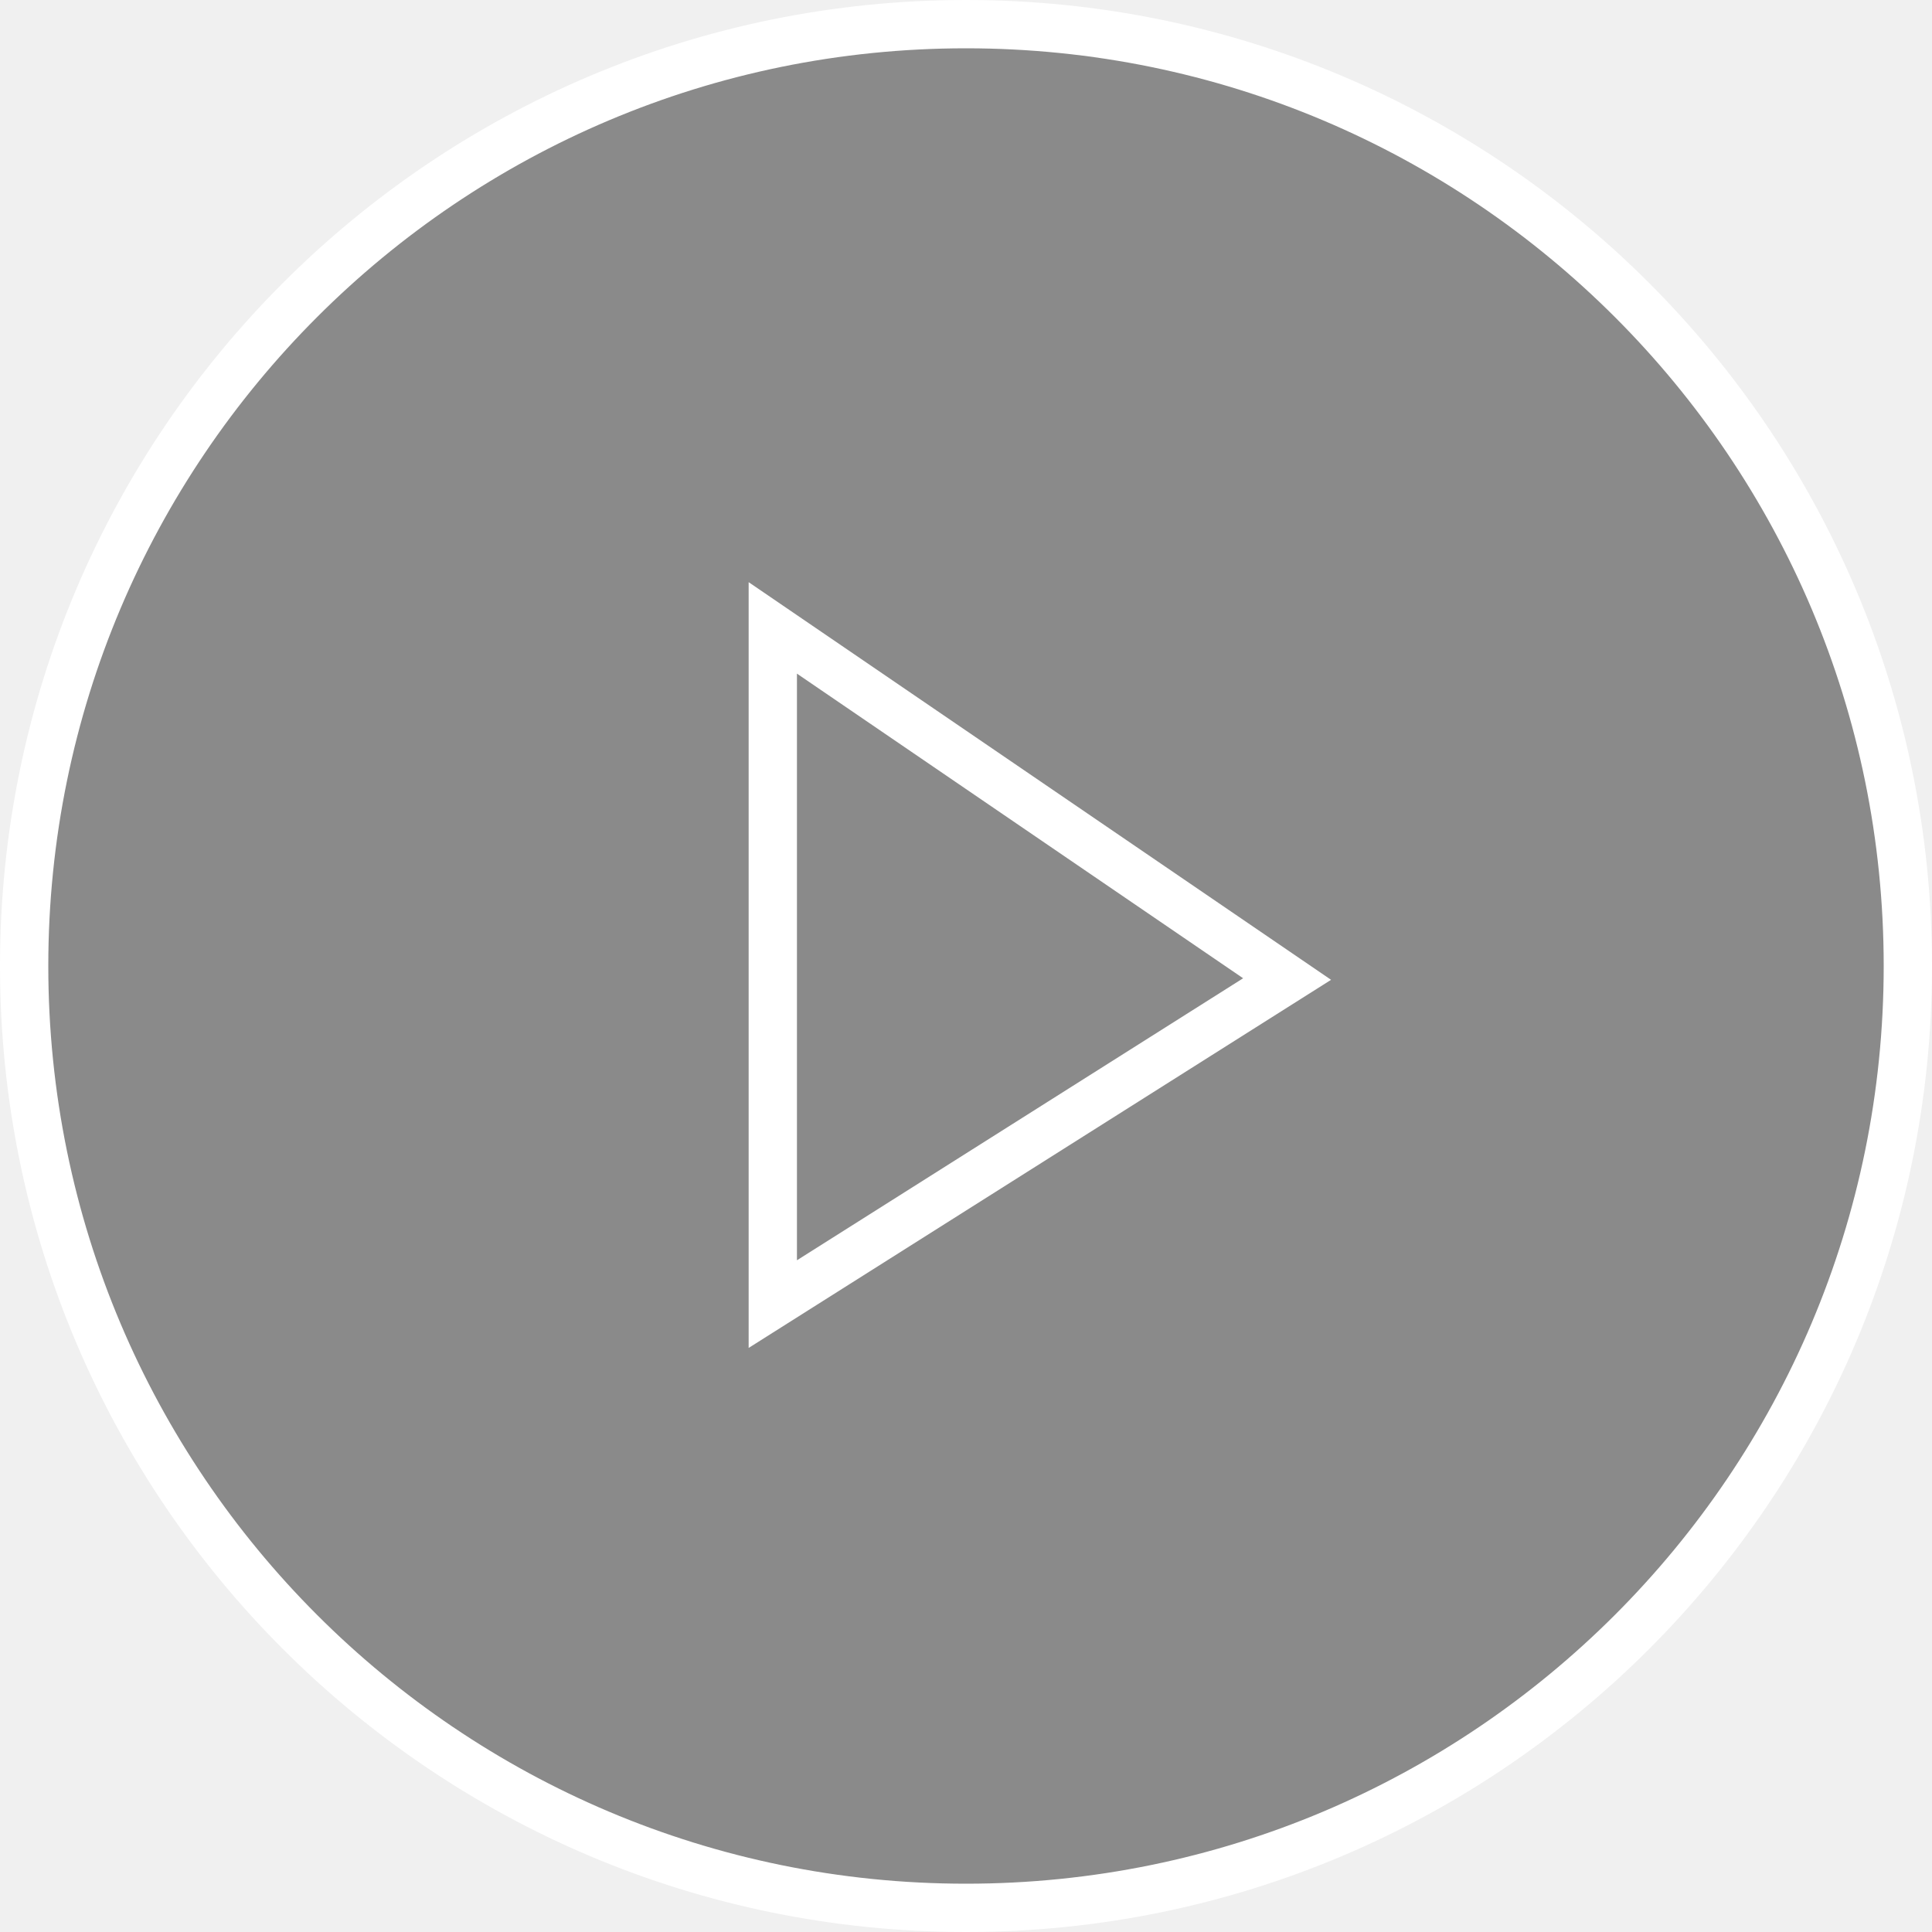
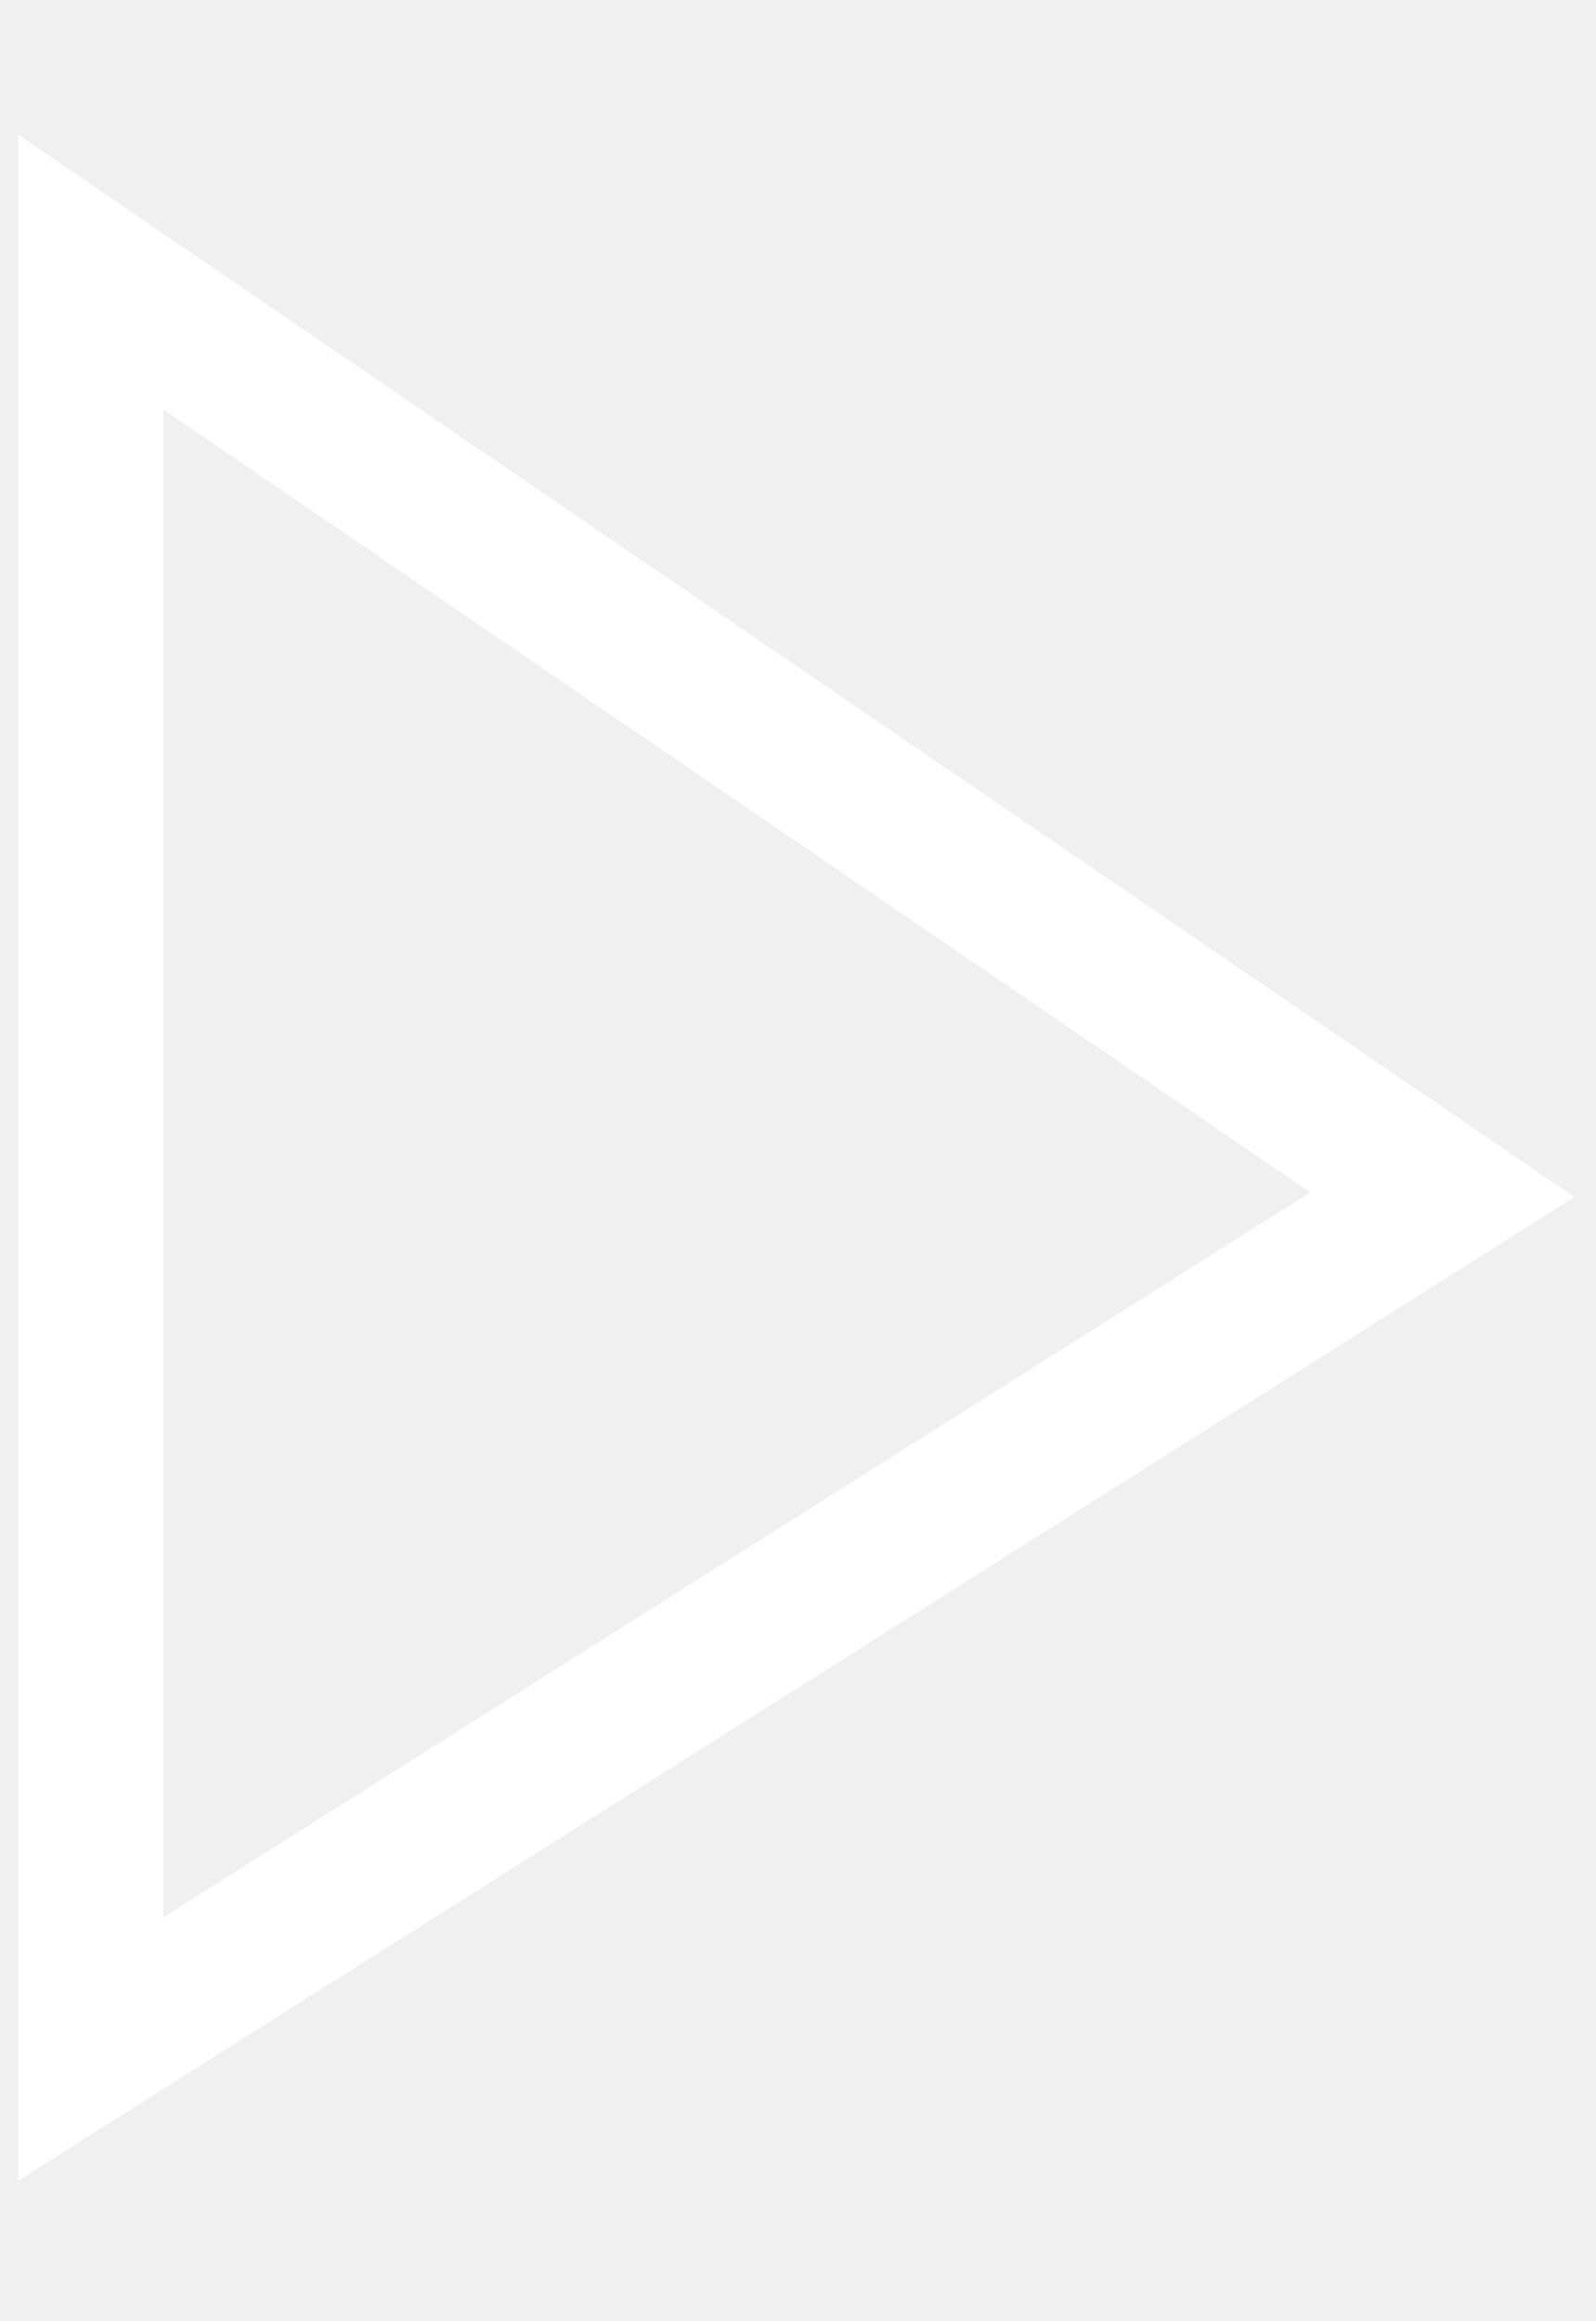
- <svg xmlns="http://www.w3.org/2000/svg" width="40" height="40" viewBox="0 0 40 40" fill="none">
-   <circle cx="20" cy="20" r="19.5" fill="#242424" fill-opacity="0.5" stroke="white" />
-   <path fill-rule="evenodd" clip-rule="evenodd" d="M26.648 20.27L16 13V27L26.648 20.27Z" stroke="white" />
+ <svg xmlns="http://www.w3.org/2000/svg" width="11" height="16" viewBox="0 0 11 16" fill="none">
+   <path fill-rule="evenodd" clip-rule="evenodd" d="M9.942 8.236L0.625 1.875V14.125L9.942 8.236Z" stroke="white" />
</svg>
